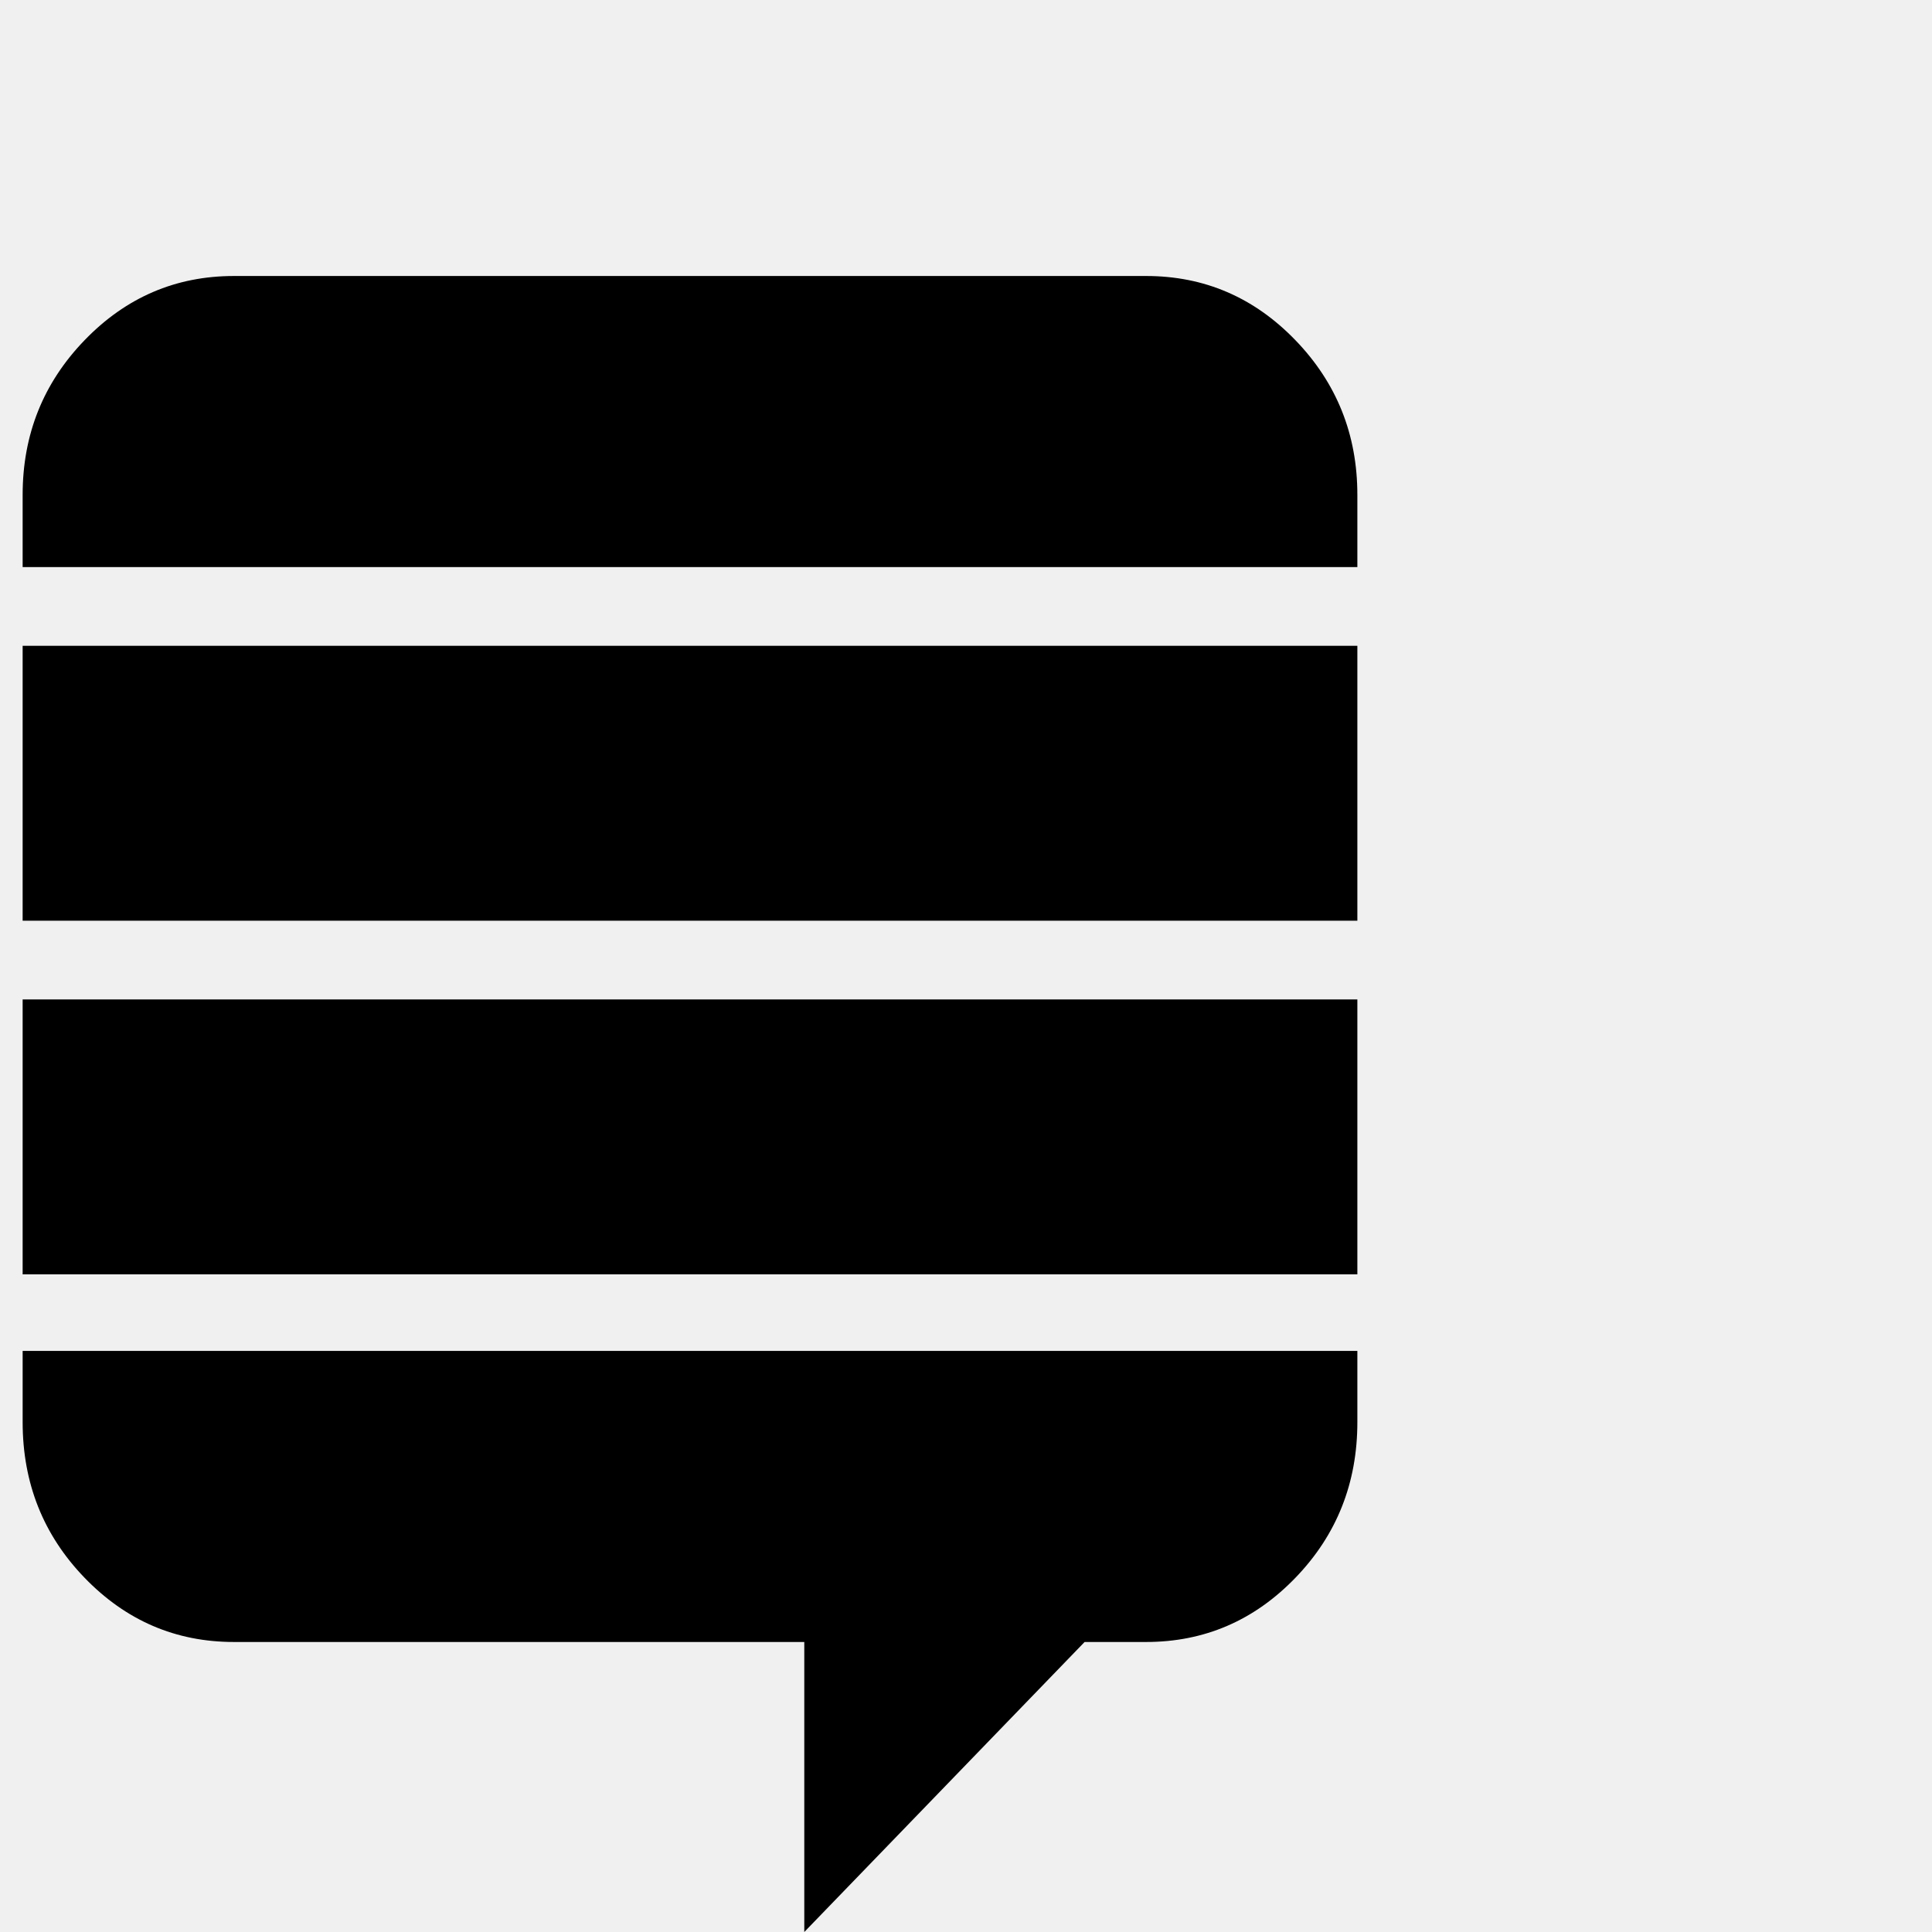
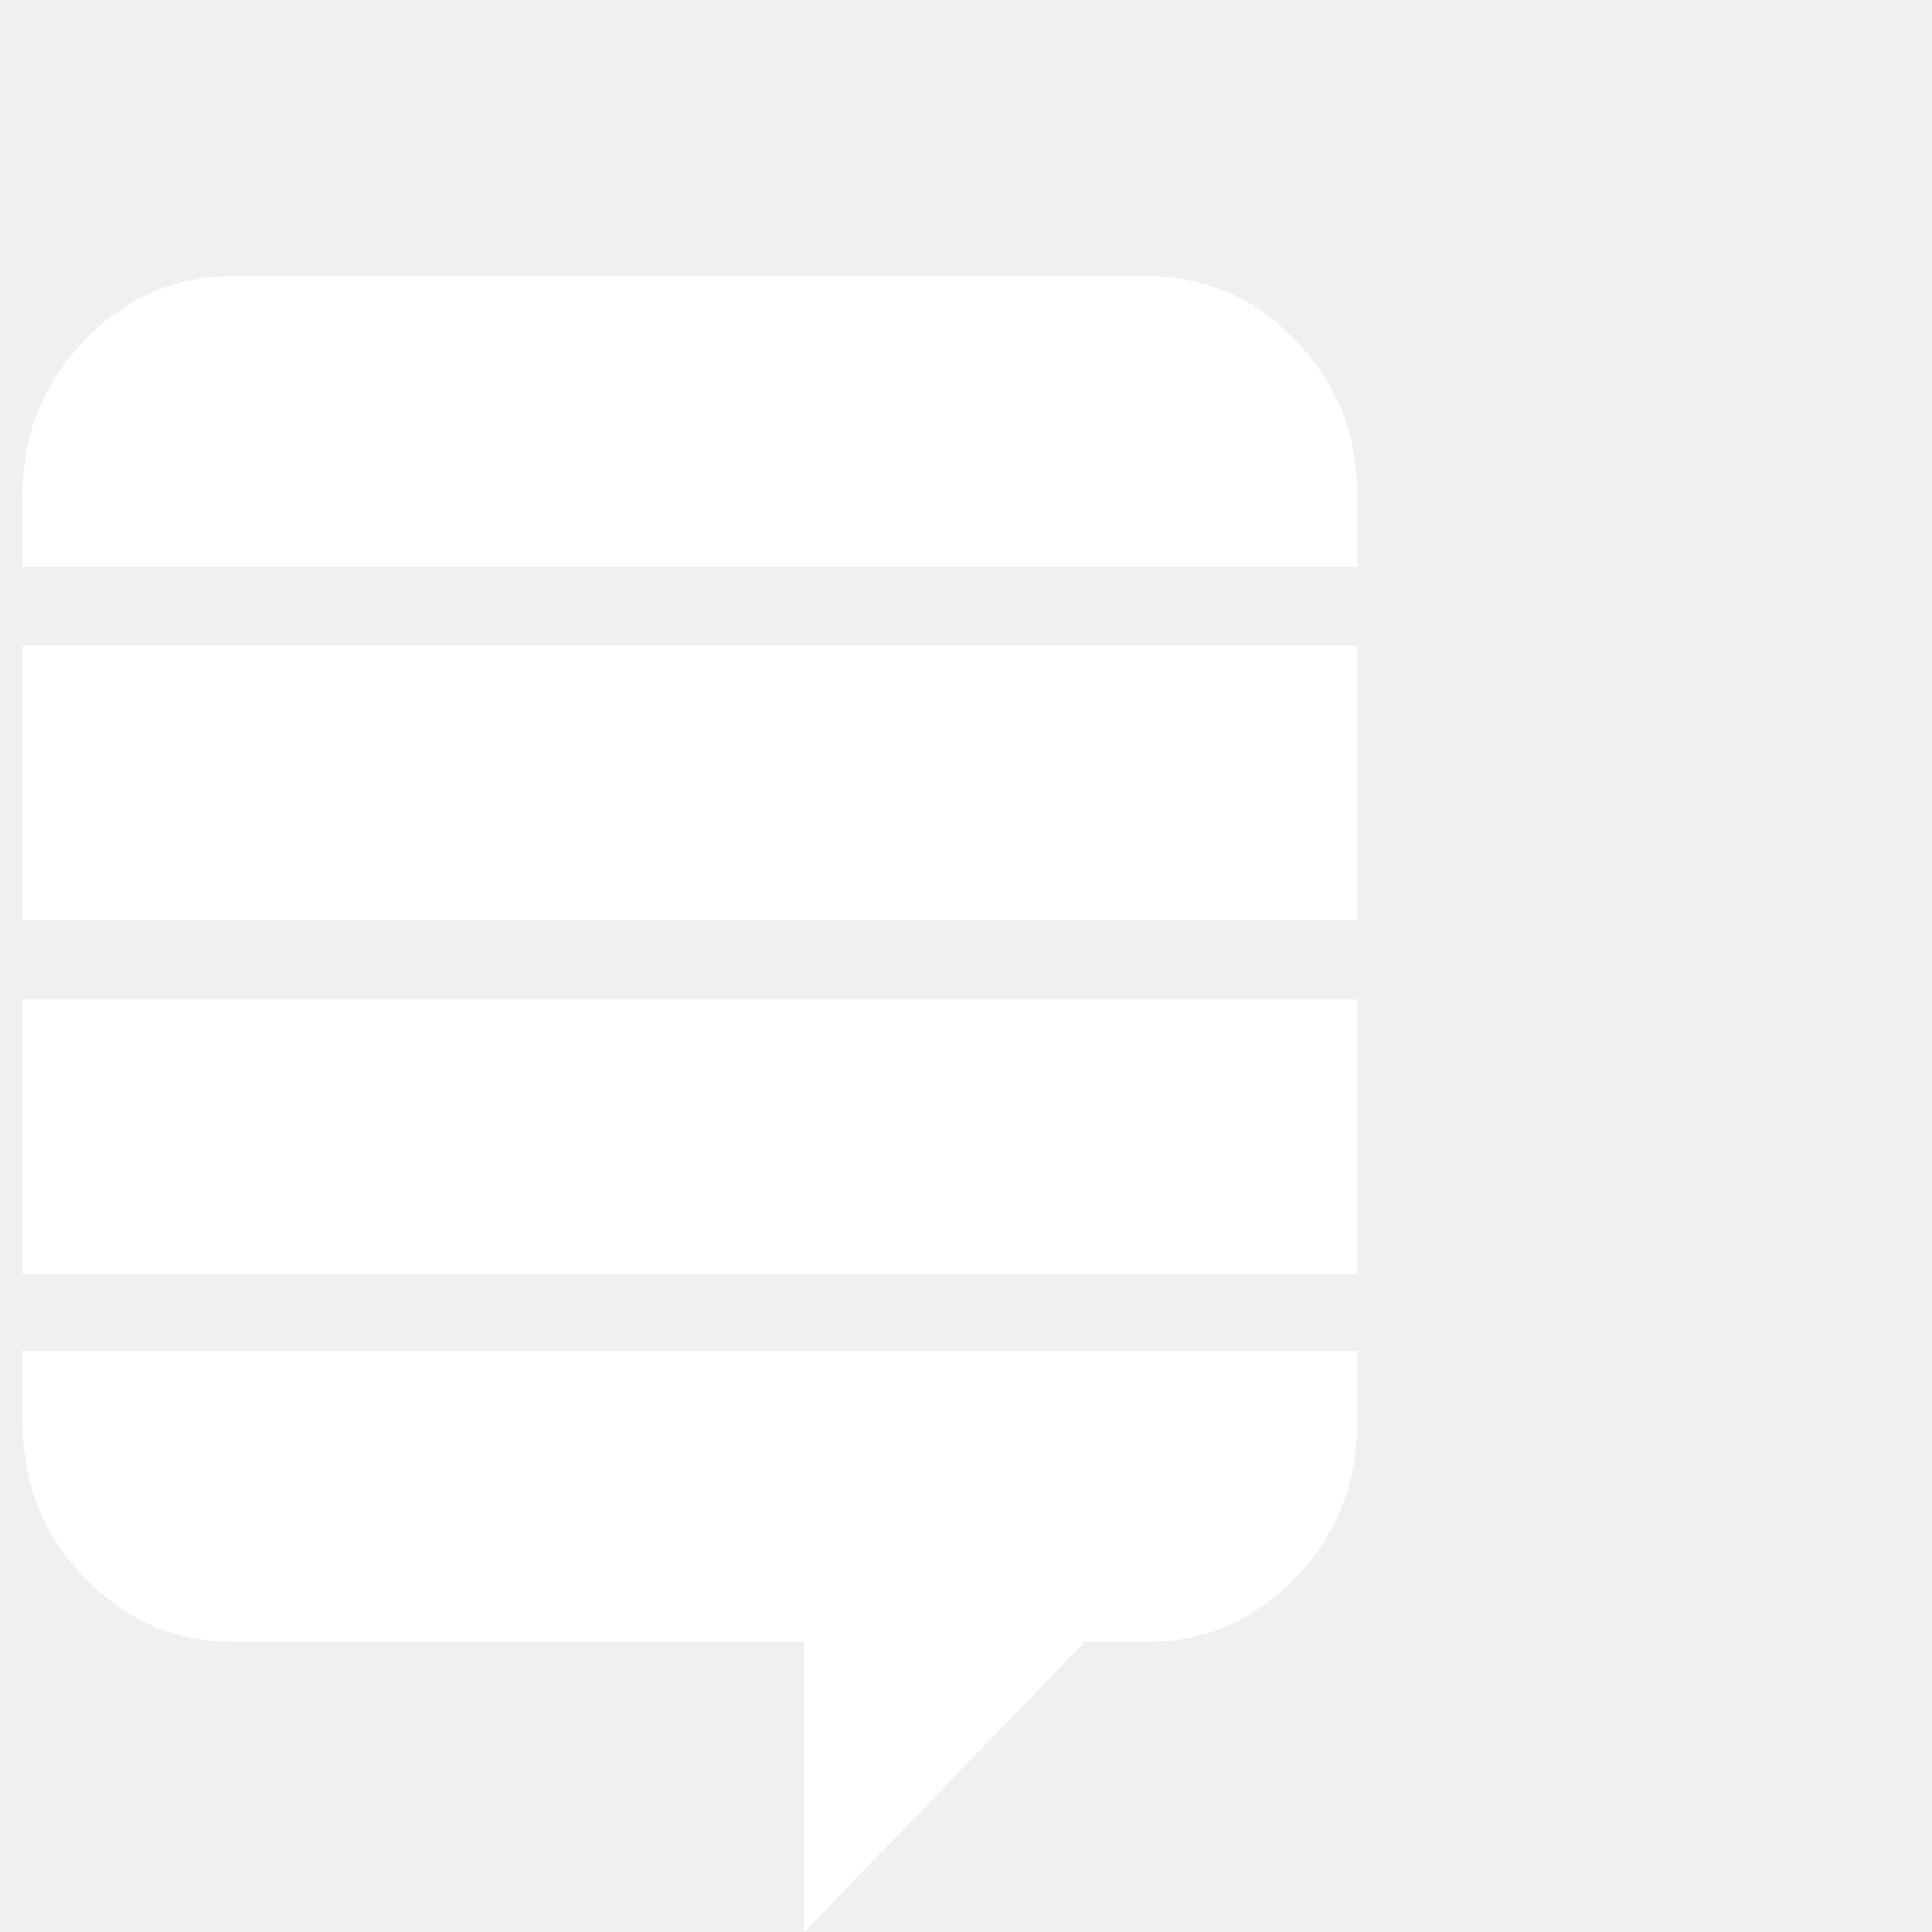
<svg xmlns="http://www.w3.org/2000/svg" version="1.1" baseProfile="tiny" id="Layer_1" x="0px" y="0px" width="16px" height="16px" viewBox="0 0 500 500" xml:space="preserve">
-   <path d="M351.284 349.609v18.415q0 23.716-16.043 40.318t-38.644 16.602h-15.904l-72.544 75.056v-75.056h-147.601q-22.601 0-38.644-16.602t-16.043-40.318v-18.415h345.424zM351.284 258.649v71.149h-345.424v-71.149h345.424zM351.284 167.132v71.149h-345.424v-71.149h345.424zM351.284 128.069v18.694h-345.424v-18.694q0-23.438 16.043-40.039t38.644-16.602h236.049q22.601 0 38.644 16.602t16.043 40.039z" fill="#000000" />
+   <path d="M351.284 349.609v18.415q0 23.716-16.043 40.318t-38.644 16.602h-15.904l-72.544 75.056v-75.056h-147.601q-22.601 0-38.644-16.602t-16.043-40.318v-18.415h345.424zM351.284 258.649v71.149h-345.424v-71.149h345.424zM351.284 167.132v71.149h-345.424v-71.149h345.424zM351.284 128.069v18.694h-345.424v-18.694q0-23.438 16.043-40.039t38.644-16.602h236.049q22.601 0 38.644 16.602t16.043 40.039z" fill="#ffffff" />
</svg>
